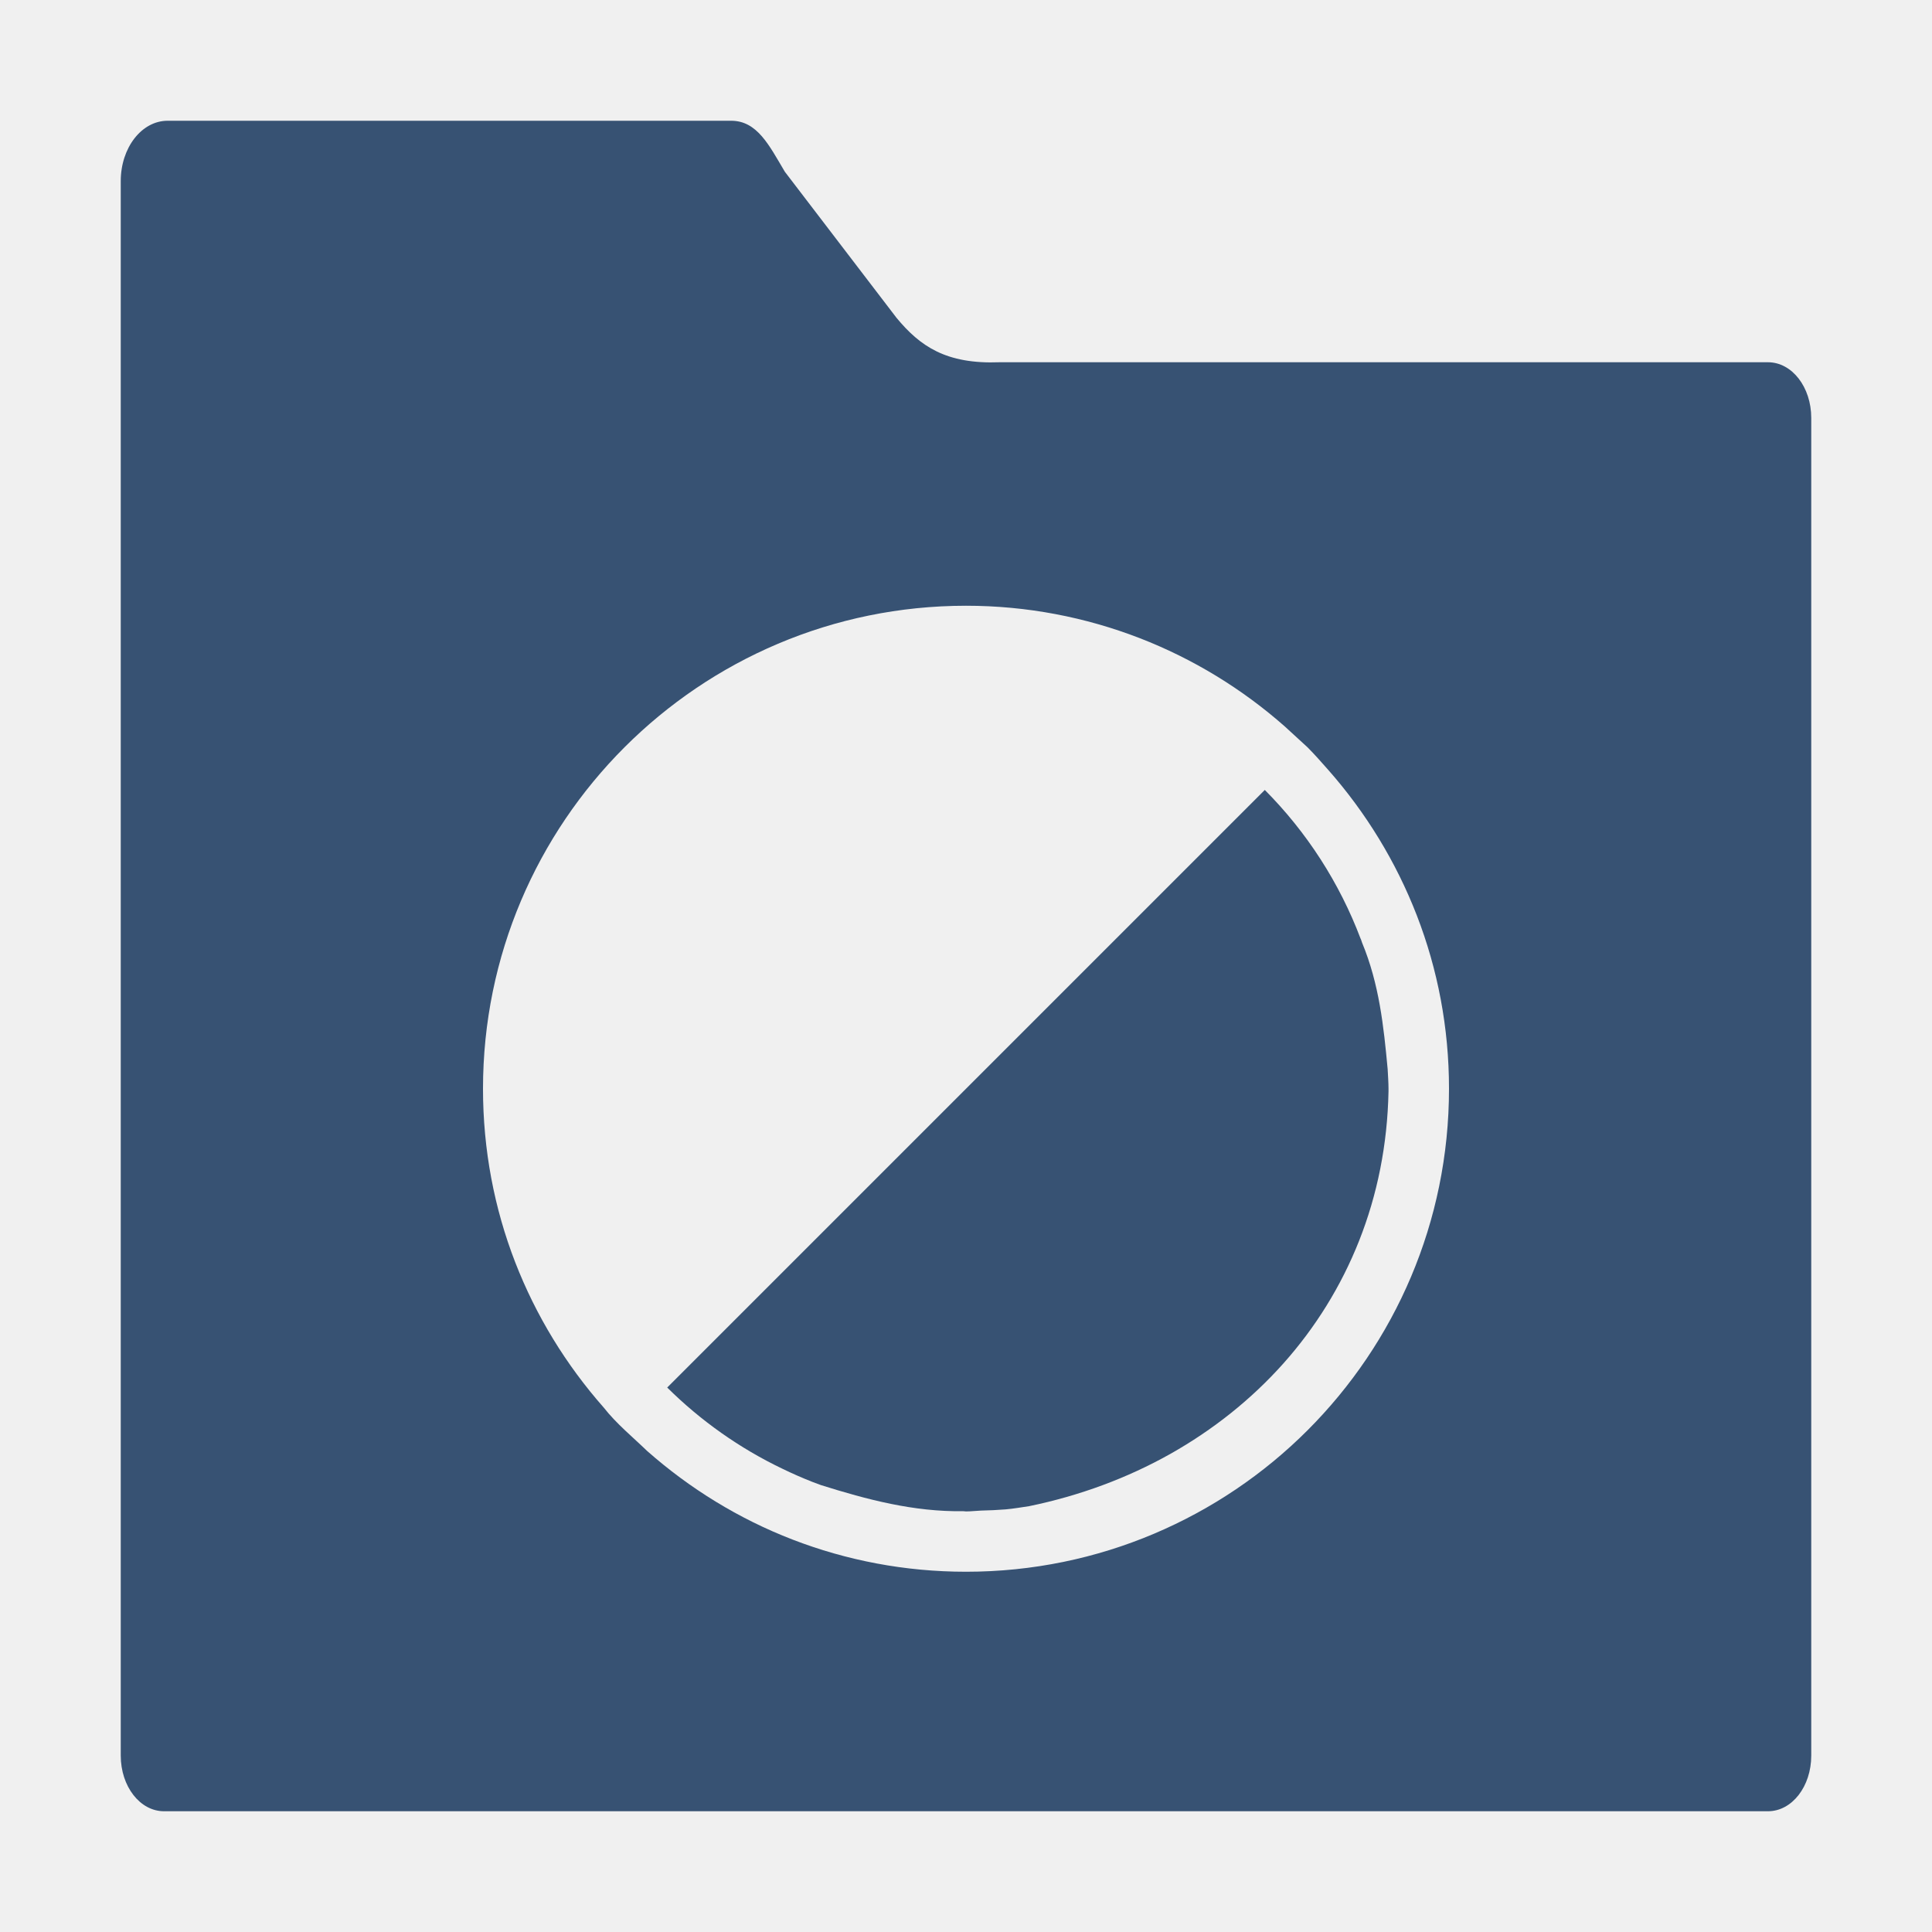
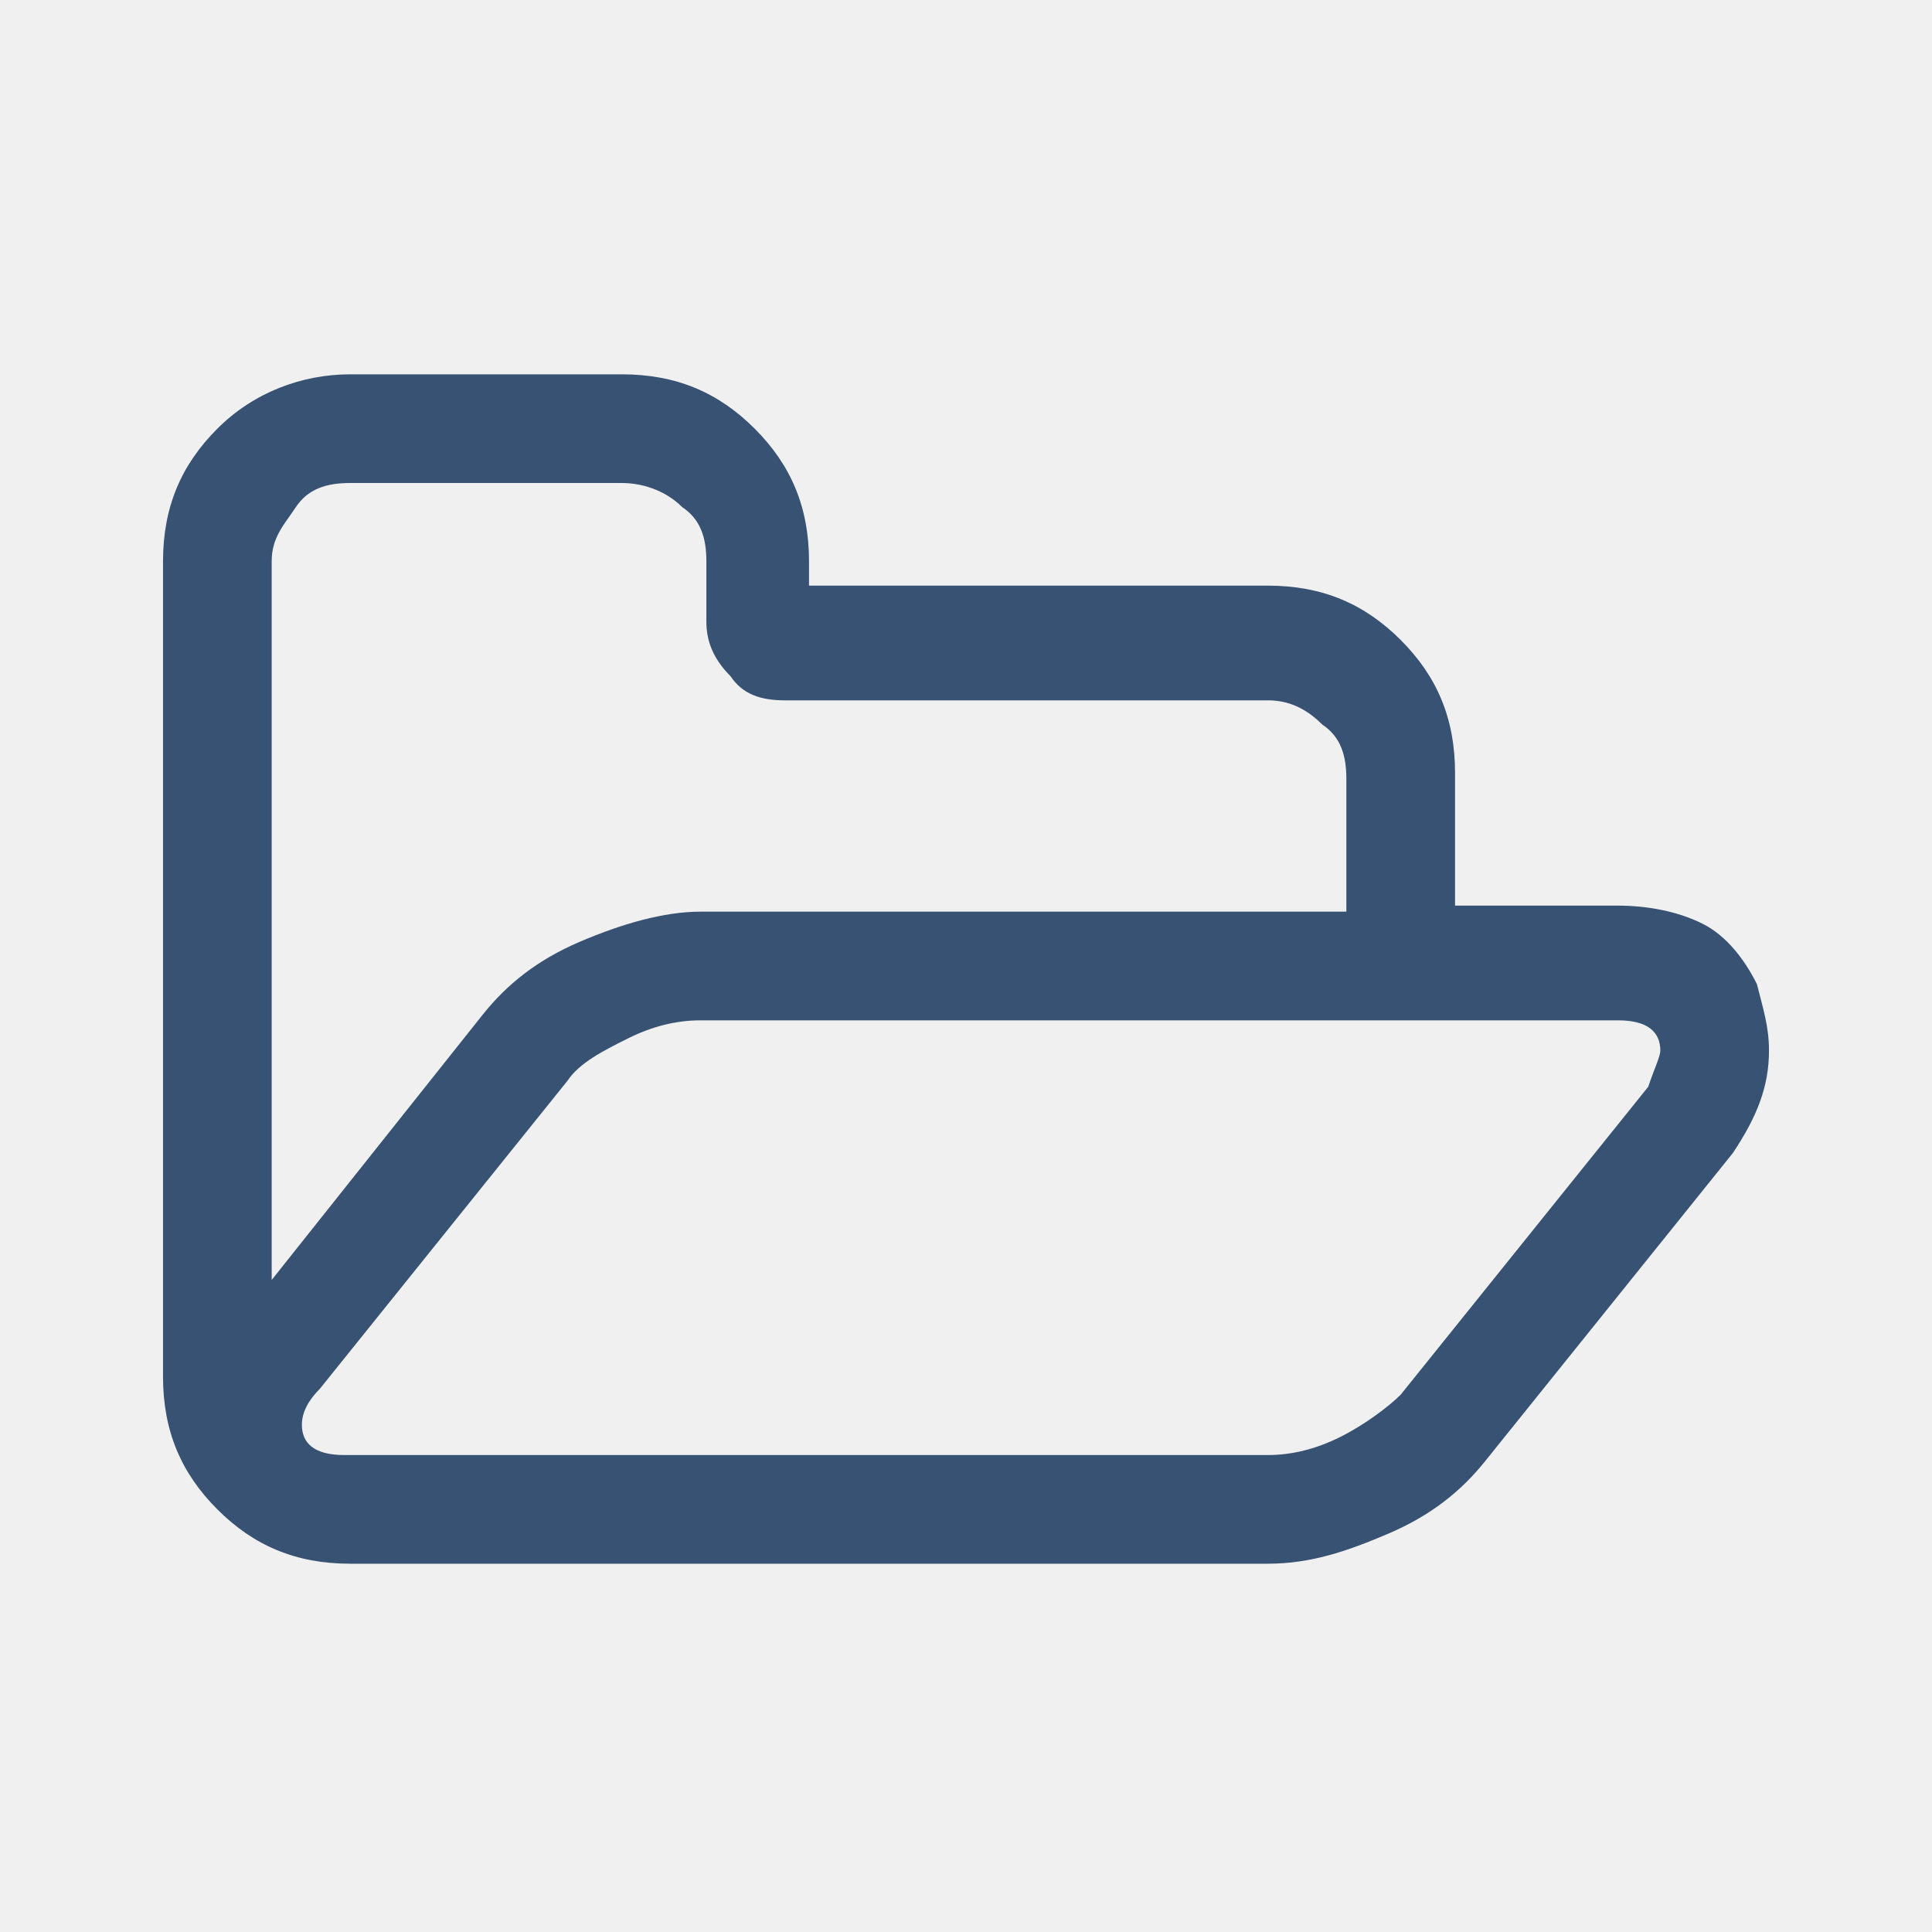
- <svg xmlns="http://www.w3.org/2000/svg" height="32" viewBox="0 0 32 32" width="32">
-   <g fill="#375273">
-     <path d="m20.949 13.084-9.898 9.898c.556.551 1.2 1.006 1.906 1.344.165.08.333.154.504.221.045.018.091.034.137.051.761.239 1.535.445 2.357.432.015 0 .03.004.045.004.084 0 .166-.011.25-.014.136-.003.272-.009.408-.02.131-.012.258-.034.387-.053.84-.173 1.628-.466 2.338-.865.71-.4 1.343-.904 1.873-1.498.53-.594.957-1.279 1.256-2.035.299-.756.469-1.586.486-2.473v-.043c0-.11-.009-.216-.014-.324-.066-.713-.14-1.411-.424-2.096-.006-.02-.013-.039-.02-.059-.001-.003-.003-.004-.004-.006-.349-.924-.891-1.765-1.588-2.465z" />
-     <path d="m2.777 2c-.431 0-.777.446-.777 1v3.922 2.078 20.078c0 .511.319.922.717.922h26.566c.398 0 .717-.41.717-.922v-22.156c0-.511-.319-.922-.717-.922h-12.727c-.886.034-1.316-.264-1.707-.736l-1.85-2.42c-.261-.44-.458-.844-.889-.844zm13.223 8.033c1.014 0 1.982.191 2.873.535.891.345 1.703.843 2.408 1.465l.375.344c.119.119.232.249.344.375.622.705 1.122 1.52 1.467 2.41.345.891.533 1.857.533 2.871 0 1.105-.224 2.158-.629 3.115-.405.957-.991 1.819-1.715 2.543-.724.724-1.586 1.308-2.543 1.713s-2.009.629-3.113.629c-1.014 0-1.982-.189-2.873-.533s-1.703-.845-2.408-1.467c-.22-.214-.511-.452-.719-.719-.622-.705-1.122-1.518-1.467-2.408s-.533-1.859-.533-2.873c0-1.105.224-2.156.629-3.113.405-.957.991-1.819 1.715-2.543.724-.724 1.586-1.31 2.543-1.715s2.009-.629 3.113-.629z" />
-   </g>
+ <svg xmlns="http://www.w3.org/2000/svg" viewBox="0 0 32 32">
+   <path fill="#FFF" d="M28.8 18.6c0 .1 0 .1 0 0 0 .2-.1.3-.2.5.1-.1.2-.3.2-.5" />
+   <path fill="#733737" d="M26.4 17s.1 0 0 0c.1 0 0 0 0 0z" />
+   <path fill="#FFF" d="M26.5 17s-.1 0 0 0c-.1 0 0 0 0 0" />
+   <path fill="#375273" d="M29.3 17.4c0 .6-.2 1.1-.6 1.7l-4.1 5.1c-.4.5-.9.9-1.6 1.2-.7.3-1.3.5-2 .5H5.8c-.9 0-1.6-.3-2.2-.9s-.9-1.3-.9-2.2V9.3c0-.9.3-1.6.9-2.2s1.4-.9 2.2-.9h4.5c.9 0 1.6.3 2.2.9s.9 1.3.9 2.2v.4H21c.9 0 1.6.3 2.2.9.6.6.9 1.3.9 2.2V15h2.7c.5 0 1 .1 1.4.3.4.2.7.6.9 1 .1.4.2.7.2 1.1zm-17.7-2.3h10.7v-2.2c0-.4-.1-.7-.4-.9-.3-.3-.6-.4-.9-.4h-8c-.4 0-.7-.1-.9-.4-.3-.3-.4-.6-.4-.9v-1c0-.4-.1-.7-.4-.9-.3-.3-.7-.4-1-.4H5.8c-.4 0-.7.1-.9.4s-.4.5-.4.9v11.9L8 16.8c.4-.5.9-.9 1.6-1.2.7-.3 1.4-.5 2-.5zm15.9 2.3c0-.3-.2-.5-.7-.5H11.6c-.4 0-.8.1-1.2.3-.4.2-.8.4-1 .7L5.3 23c-.2.2-.3.4-.3.6 0 .3.2.5.7.5H21c.4 0 .8-.1 1.2-.3.4-.2.8-.5 1-.7l4.1-5.1c.1-.3.2-.5.2-.6z" />
</svg>
